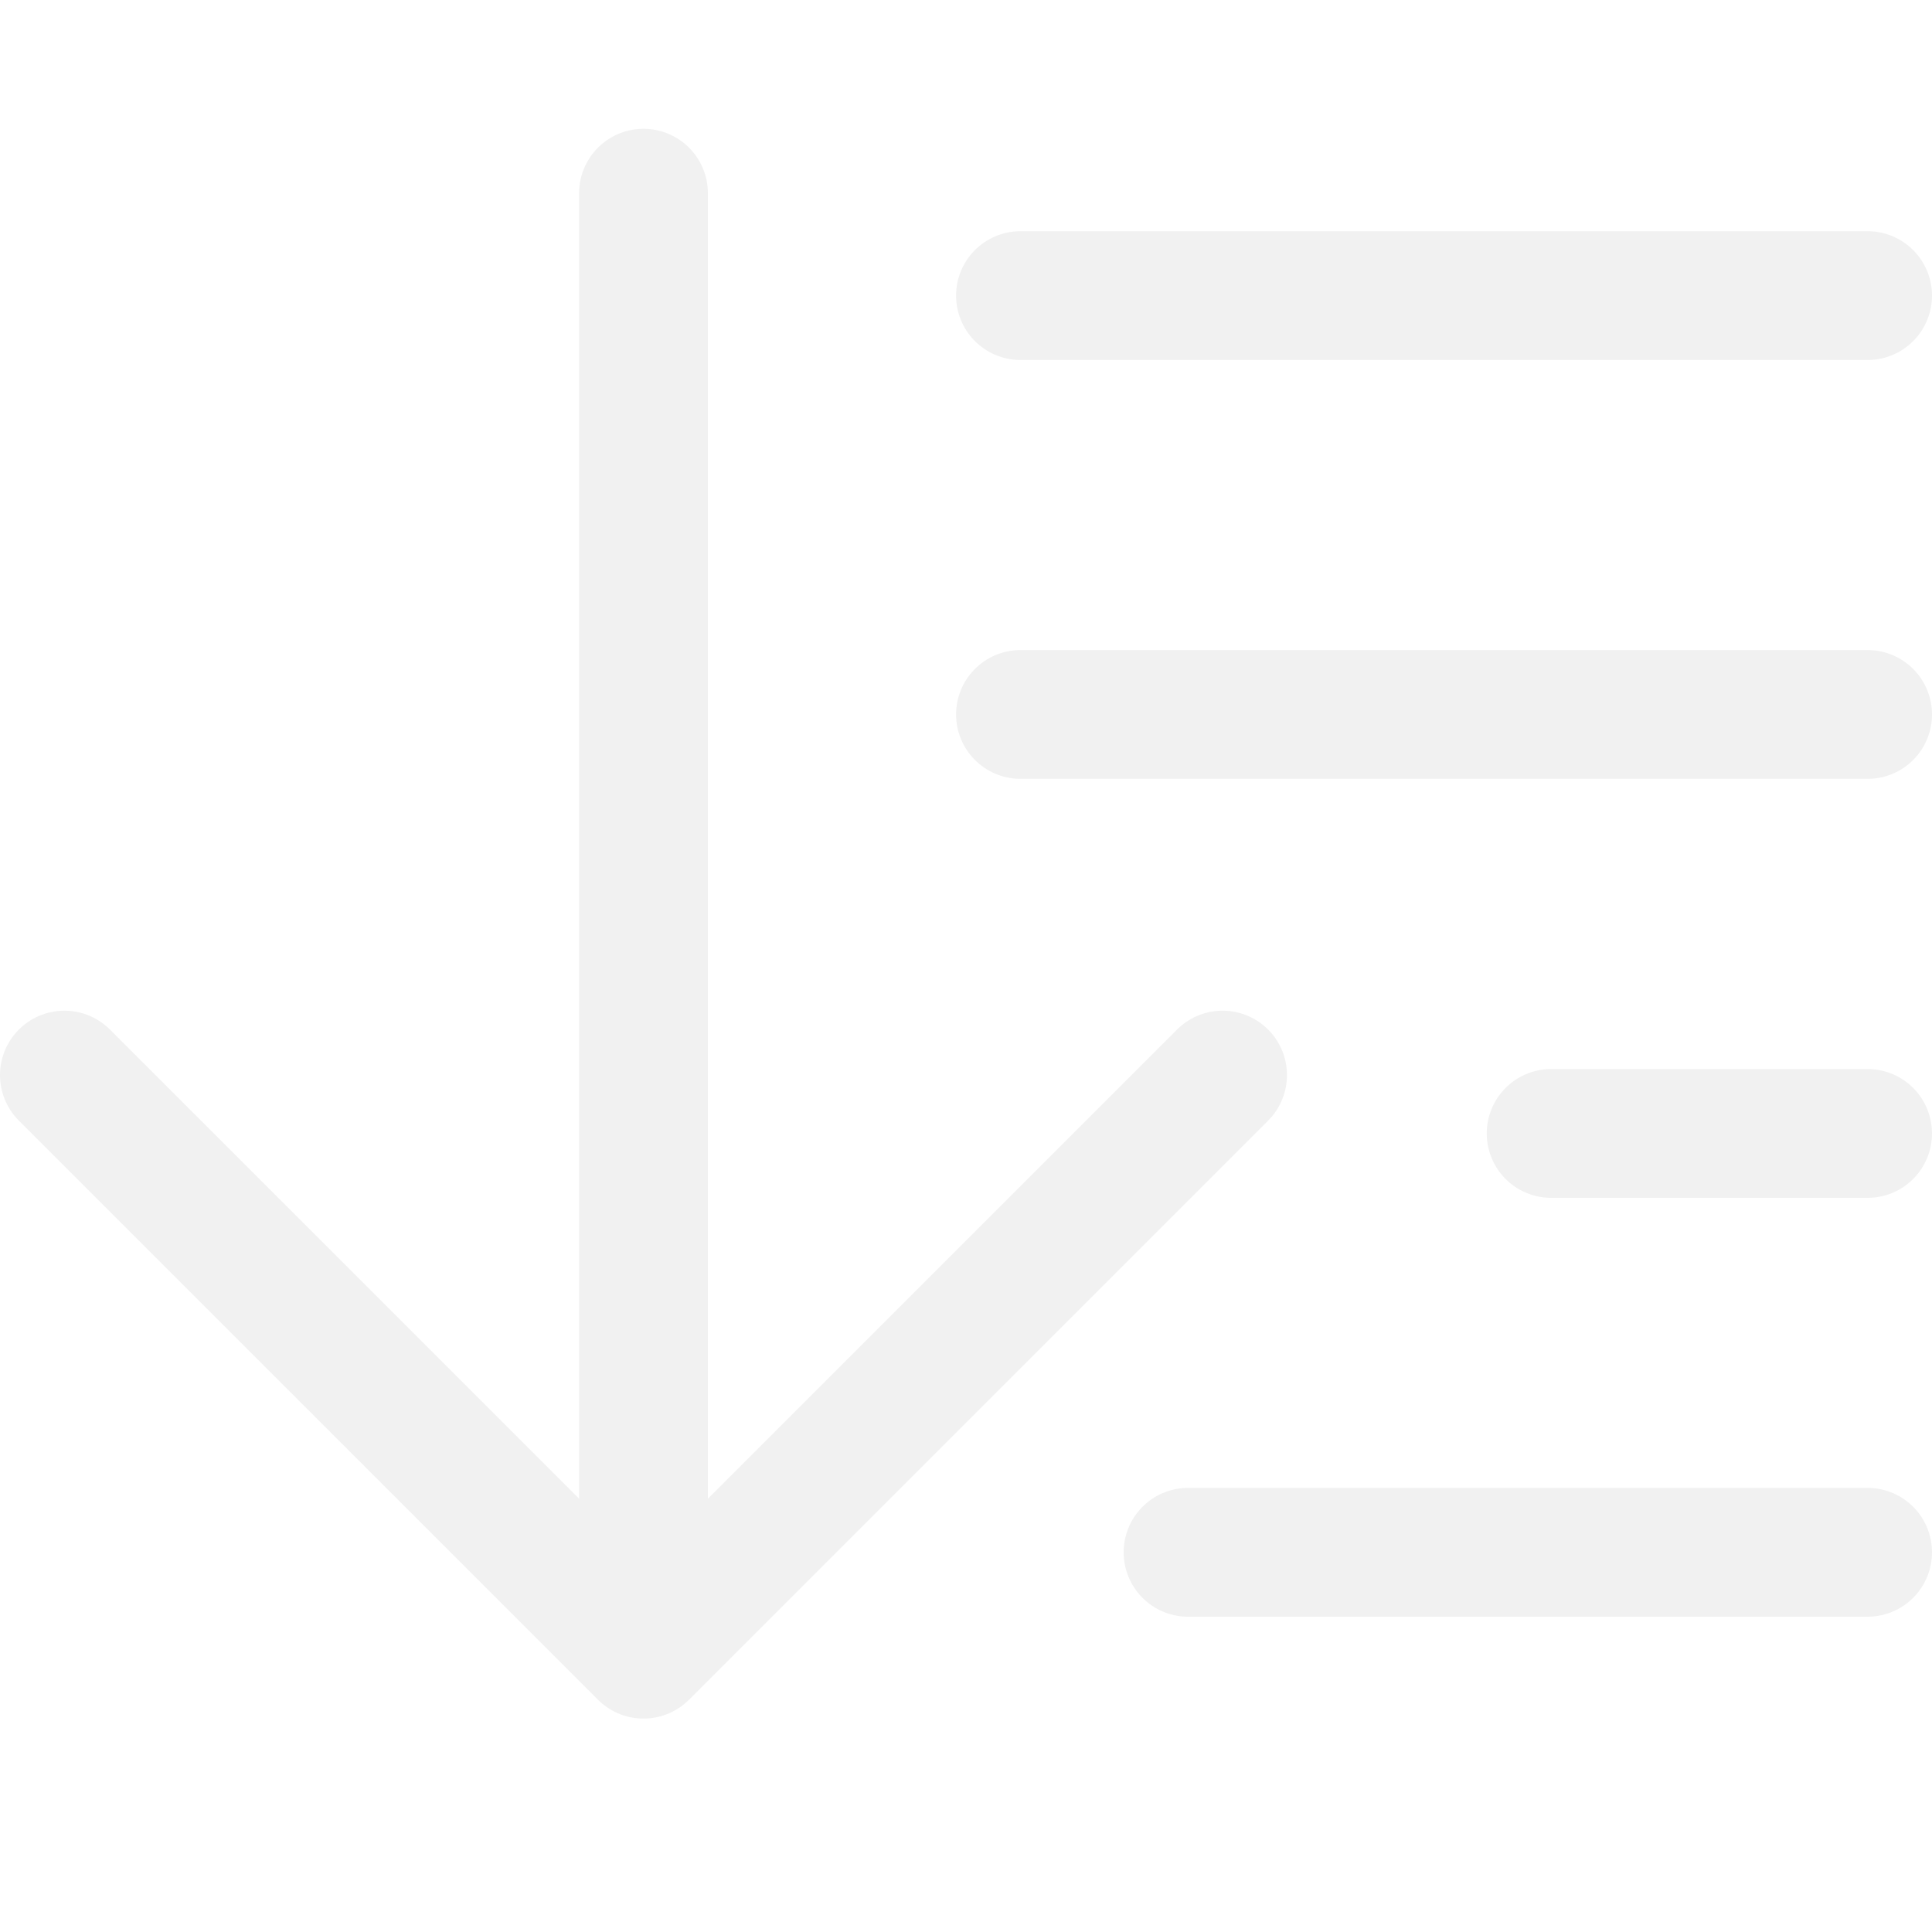
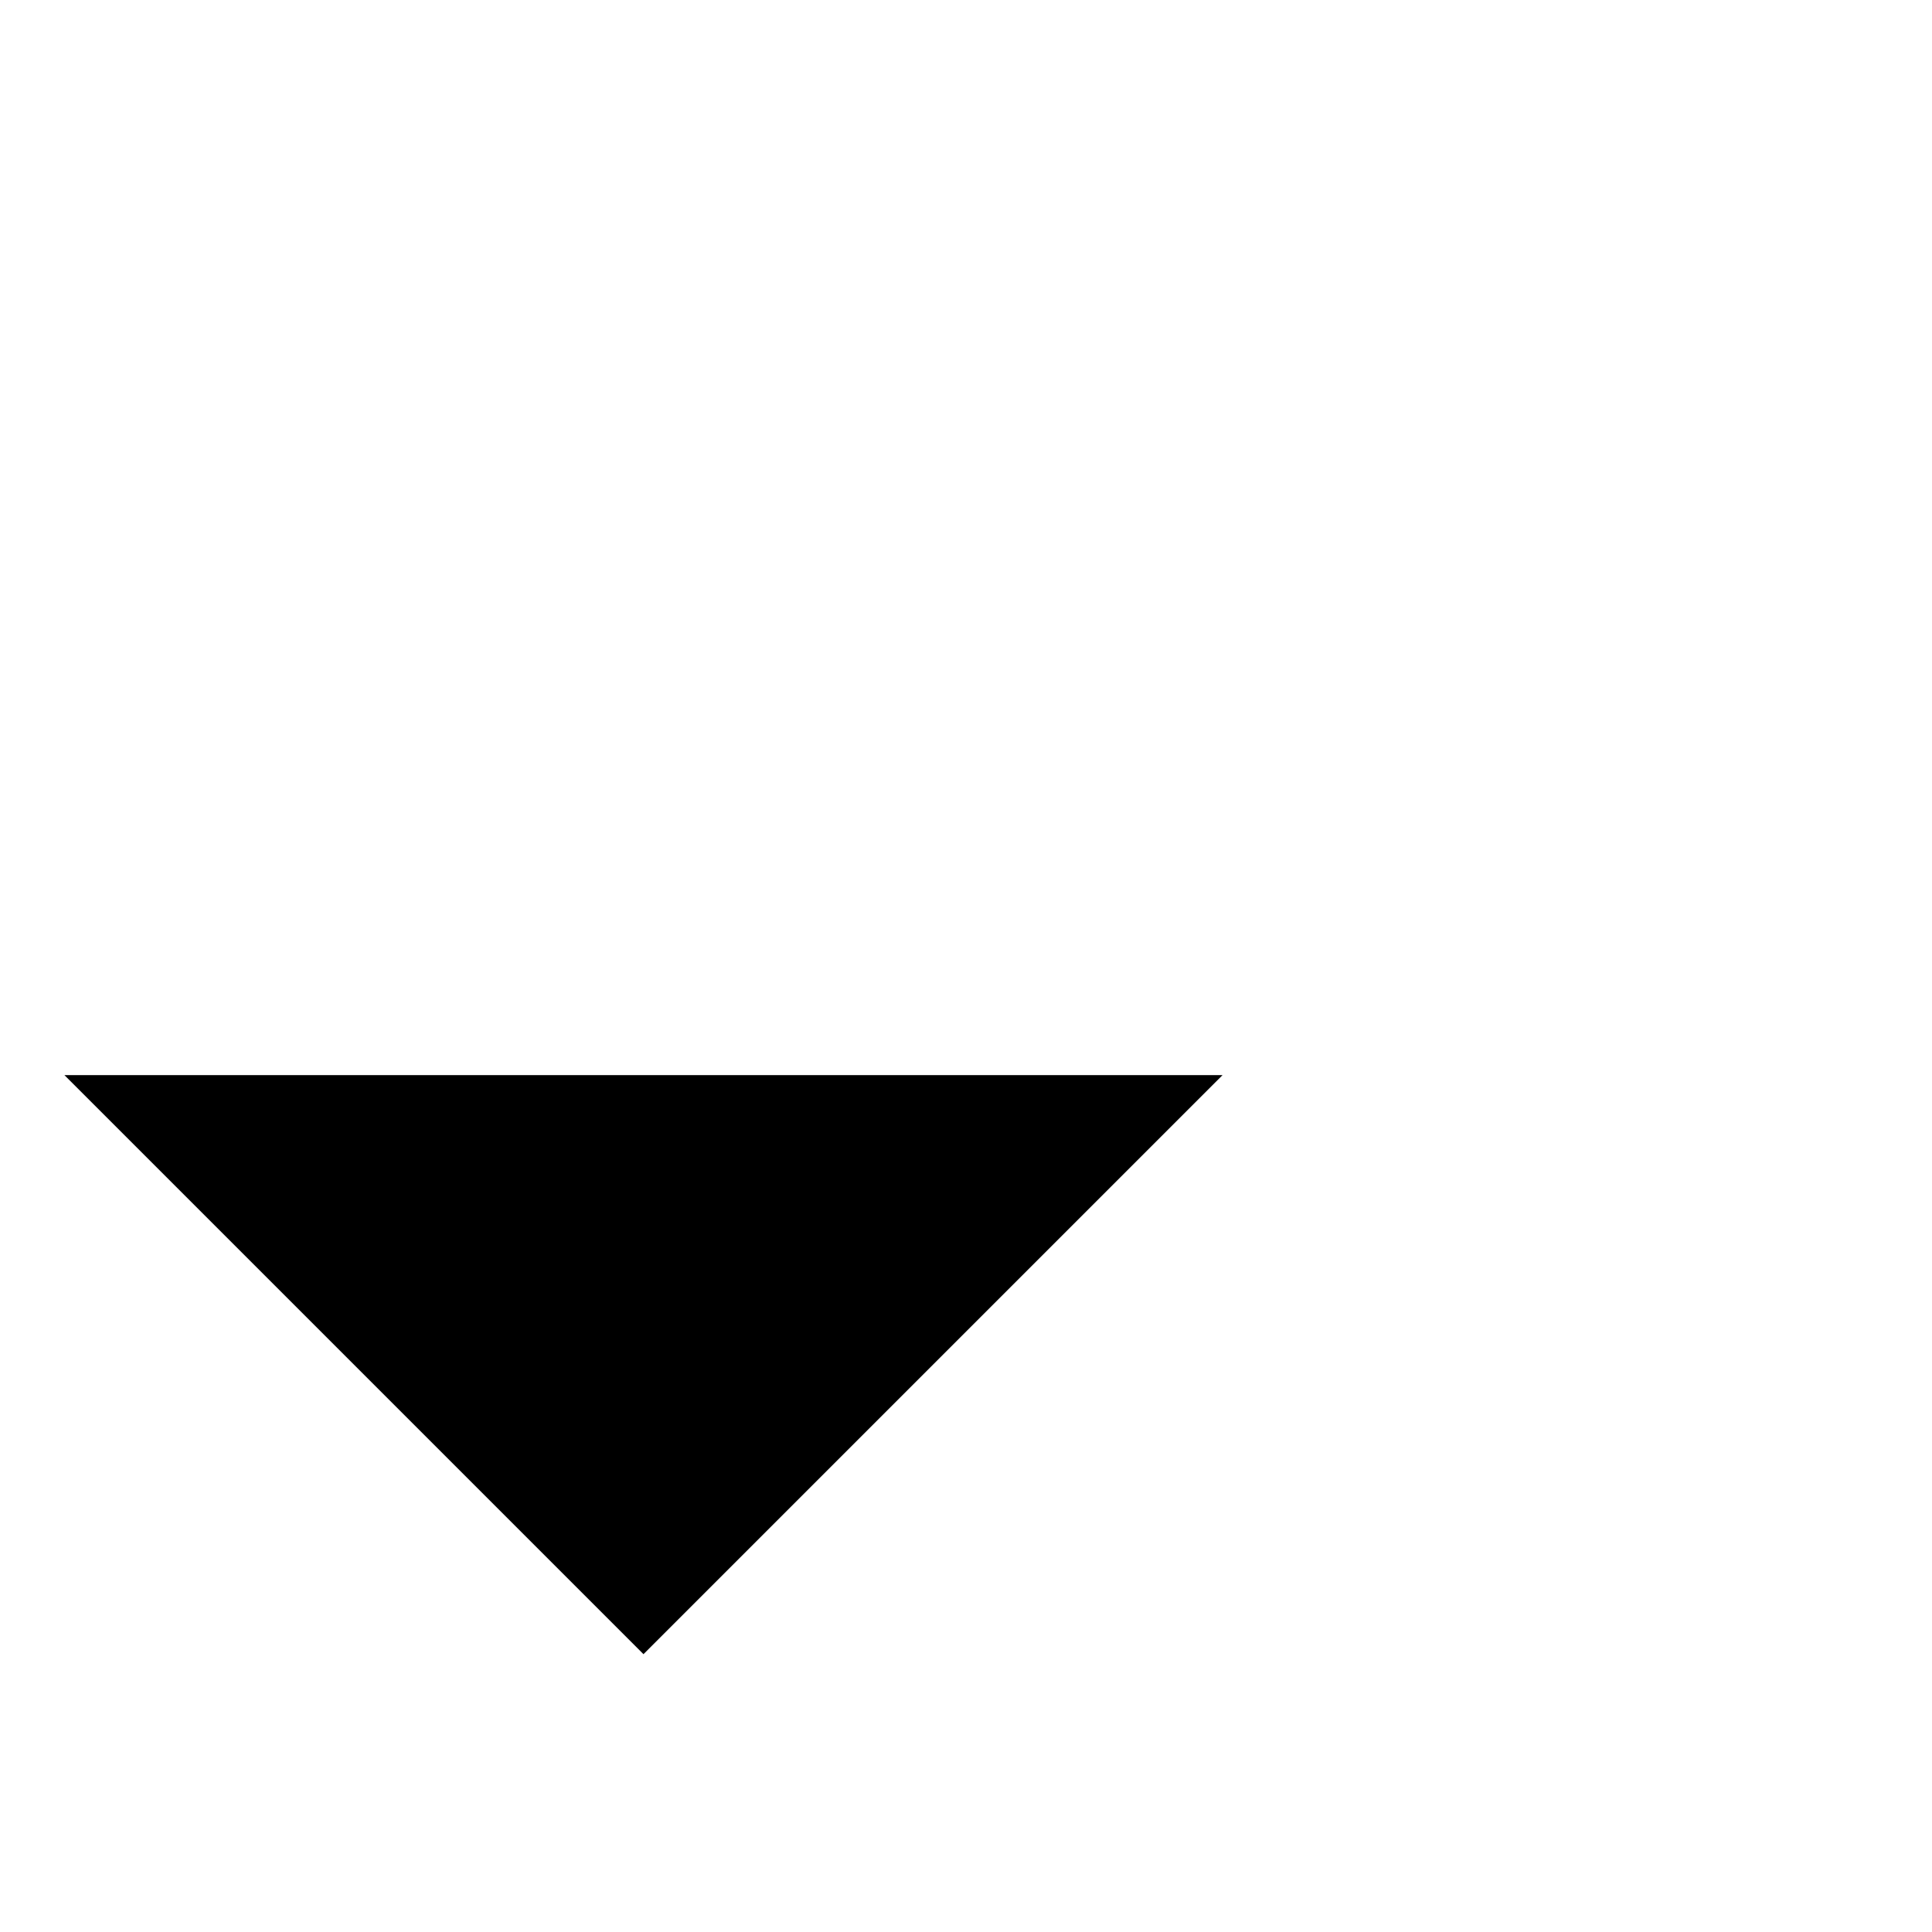
- <svg xmlns="http://www.w3.org/2000/svg" version="1.1" id="icon-downloadlogs" x="0px" y="0px" viewBox="0 0 15 15" style="enable-background:new 0 0 15 15;" xml:space="preserve">
-   <style type="text/css">
- 	.st0{fill:none;stroke:#f1f1f1;stroke-linecap:round;stroke-linejoin:round;stroke-miterlimit:10;}
- </style>
-   <g id="downloadlogs">
-     <line class="st0" x1="4.996" y1="1.5" x2="4.996" y2="11.763" />
-     <polyline class="st0" points="9.492,8.347 4.996,12.843 0.5,8.347  " />
-     <line class="st0" x1="7.923" y1="2.295" x2="14.5" y2="2.295" />
-     <line class="st0" x1="7.923" y1="5.547" x2="14.5" y2="5.547" />
-     <line class="st0" x1="12.043" y1="8.8" x2="14.5" y2="8.8" />
-     <line class="st0" x1="9.224" y1="12.052" x2="14.5" y2="12.052" />
-   </g>
+ <svg x="0px" y="0px" viewBox="0 0 15 15" style="enable-background:new 0 0 15 15;" xml:space="preserve">
+   <line class="st0" x1="4.996" y1="1.5" x2="4.996" y2="11.763" />
+   <polyline class="st0" points="9.492,8.347 4.996,12.843 0.5,8.347" />
+   <line class="st0" x1="7.923" y1="2.295" x2="14.5" y2="2.295" />
+   <line class="st0" x1="7.923" y1="5.547" x2="14.5" y2="5.547" />
+   <line class="st0" x1="12.043" y1="8.8" x2="14.5" y2="8.8" />
+   <line class="st0" x1="9.224" y1="12.052" x2="14.5" y2="12.052" />
</svg>
